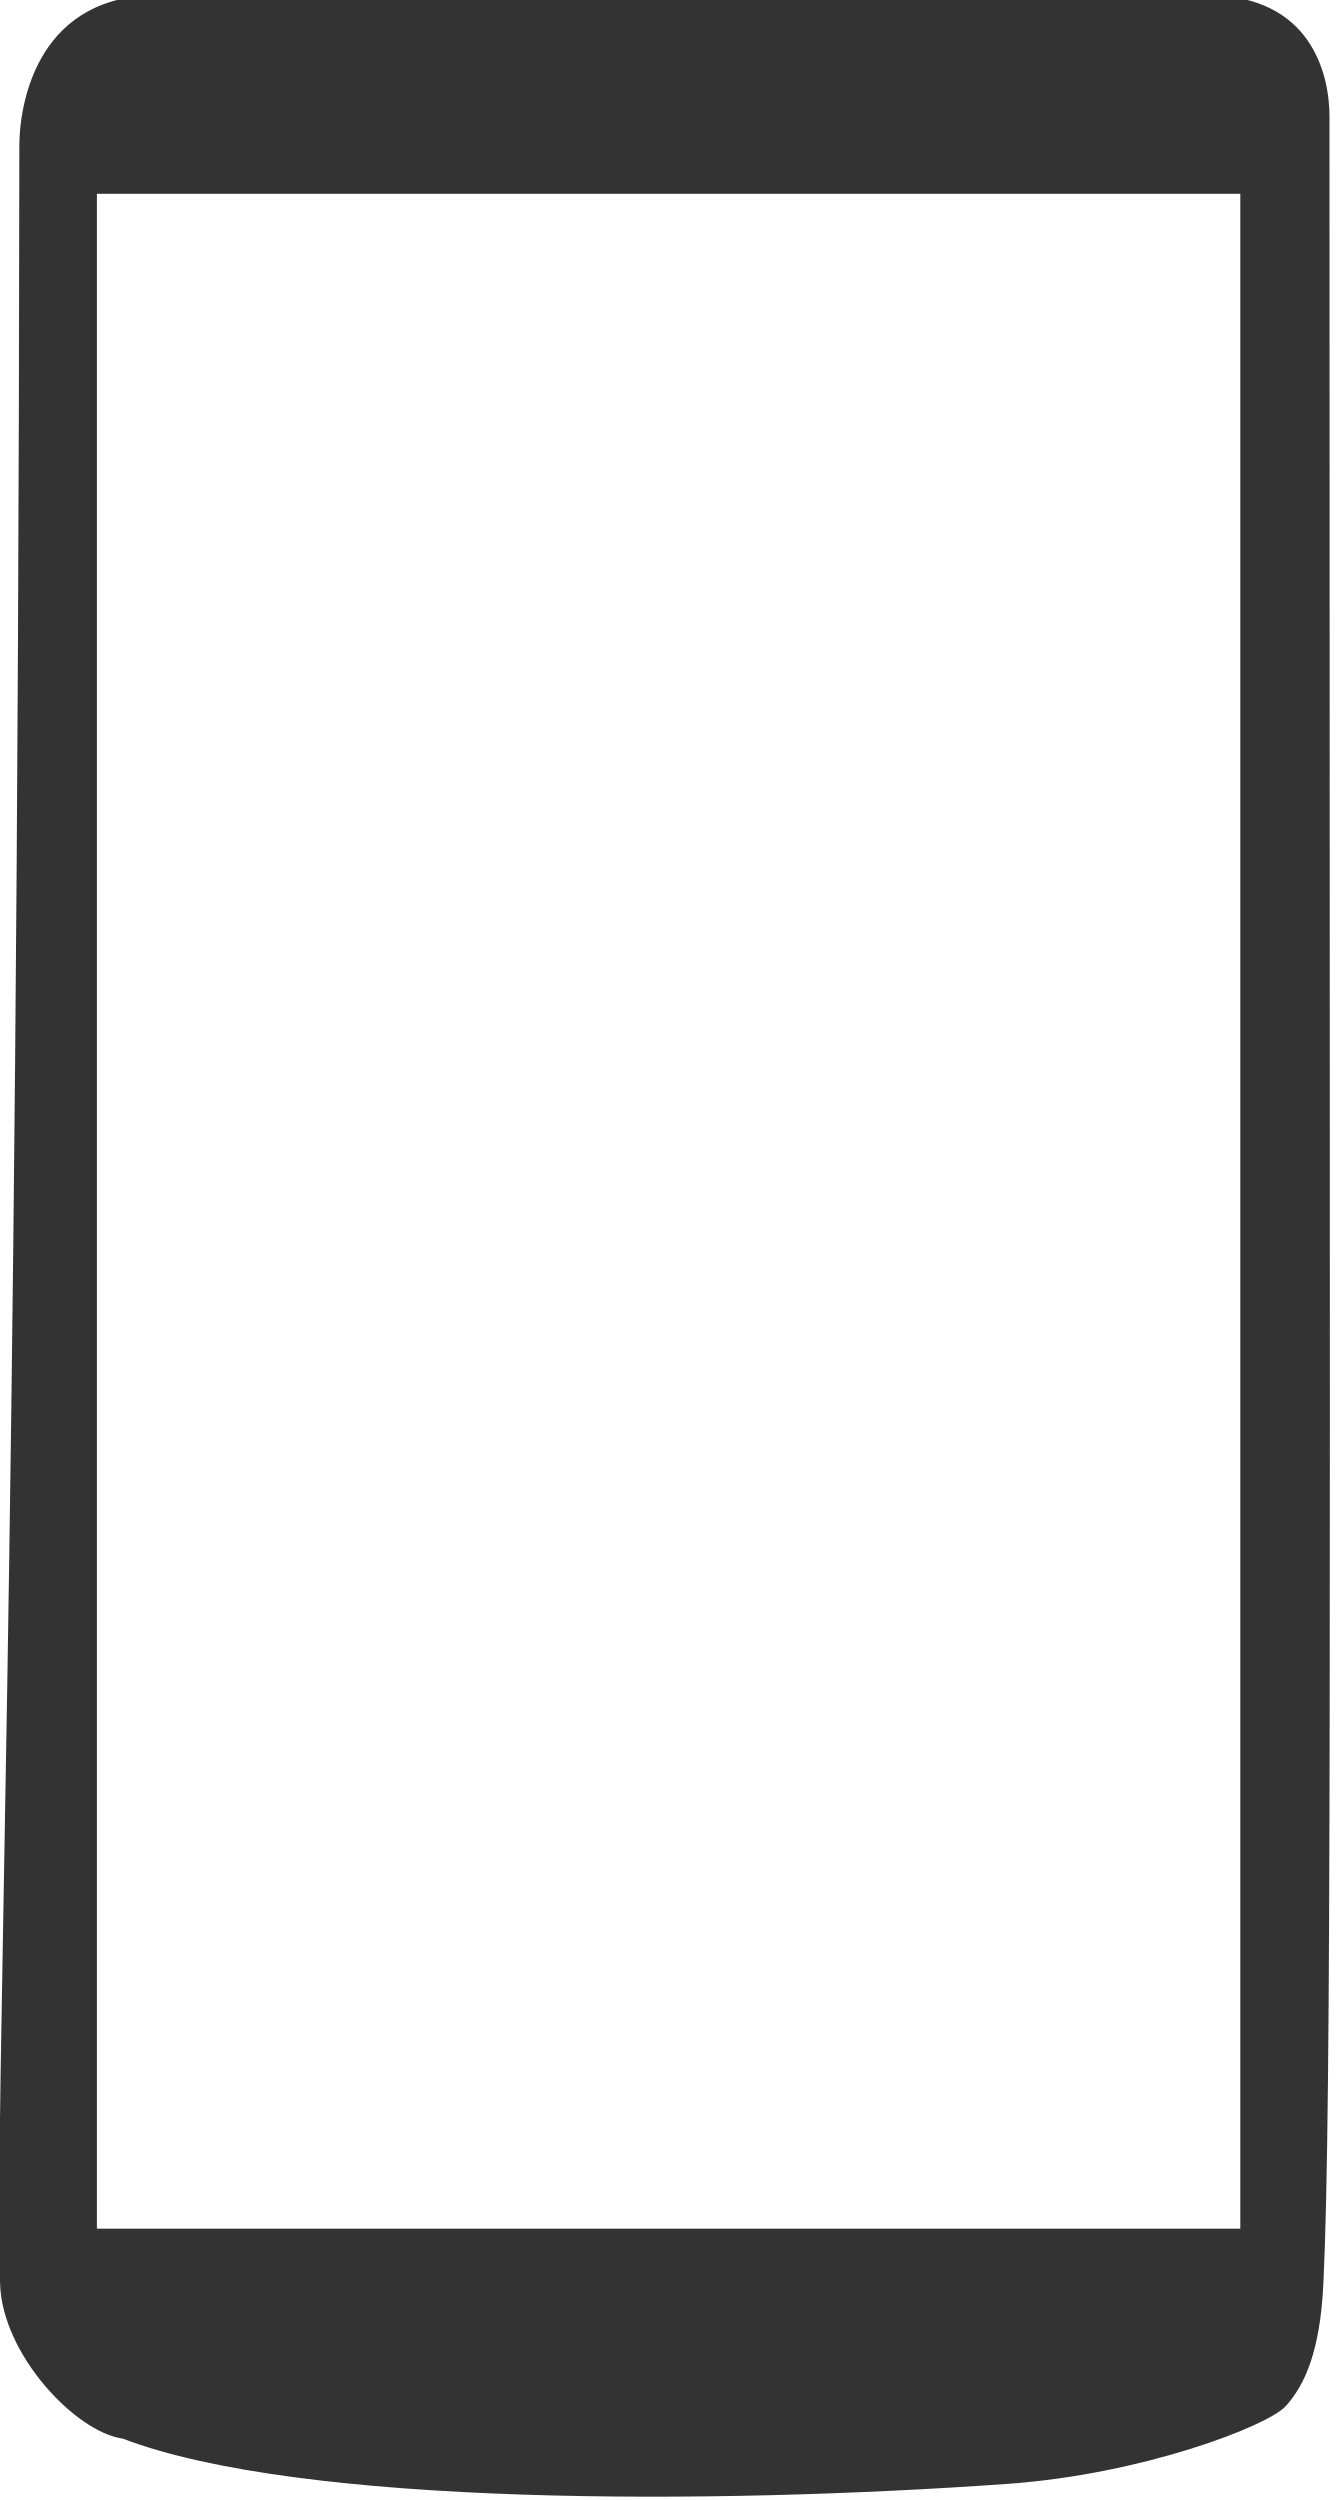
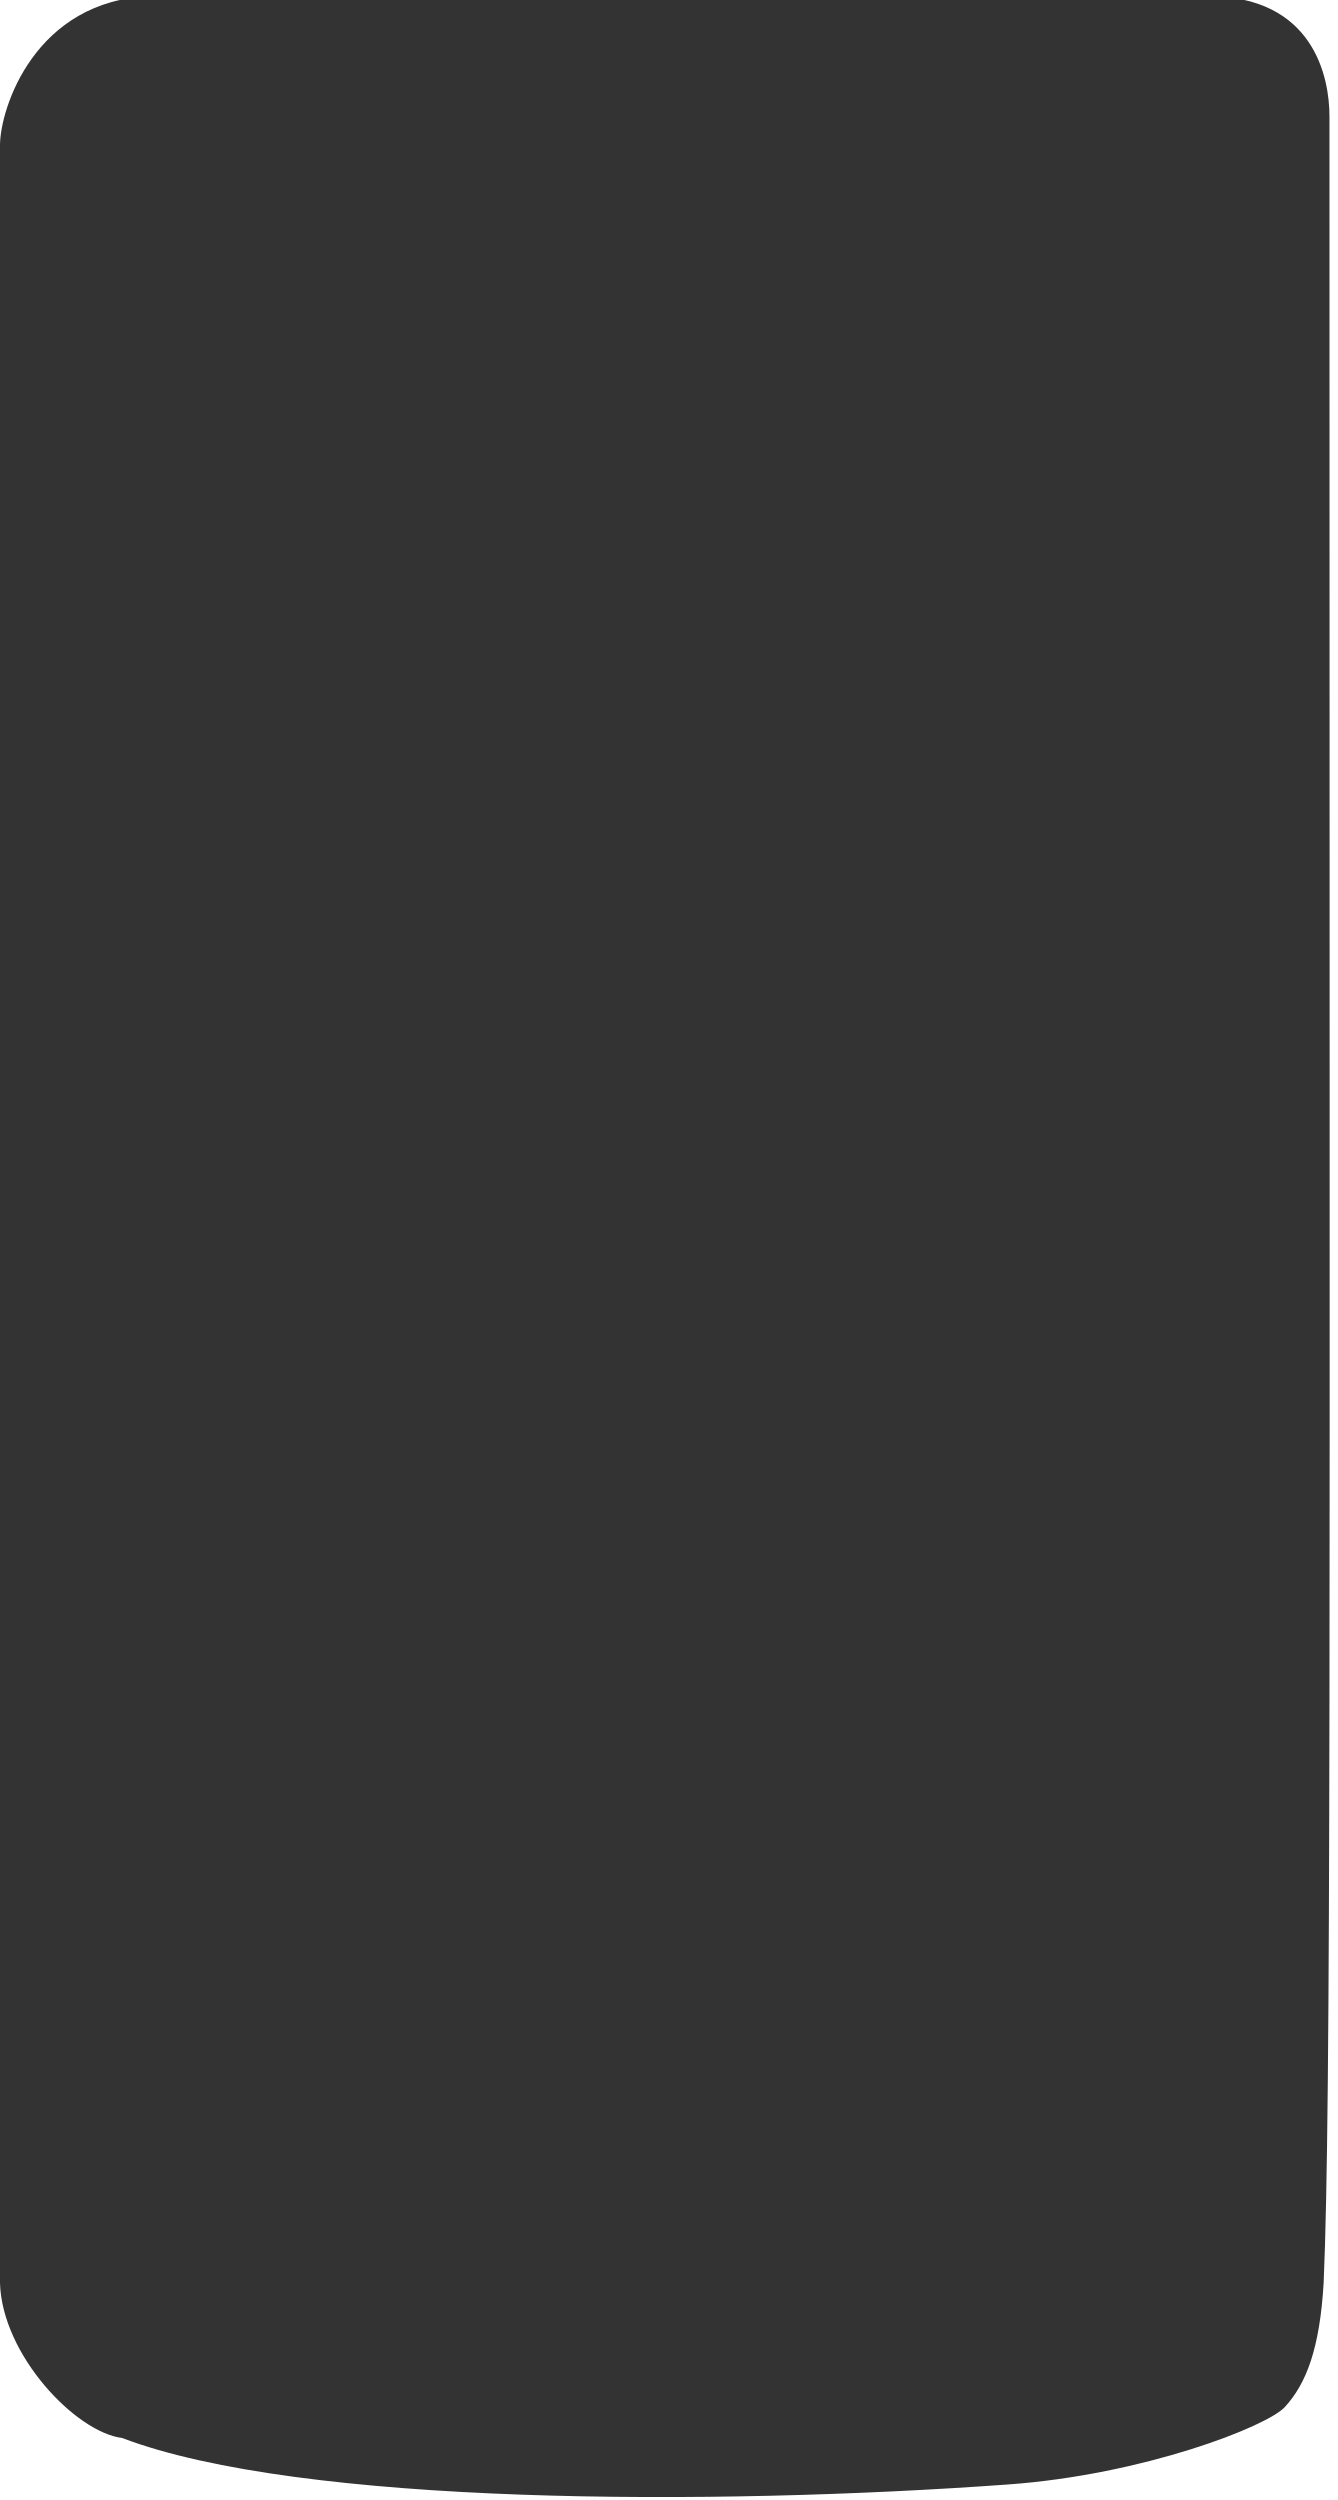
- <svg xmlns="http://www.w3.org/2000/svg" id="Untitled-Page%201" viewBox="0 0 69 129" style="background-color:#ffffff00" version="1.1" xml:space="preserve" x="0px" y="0px" width="69px" height="129px">
+ <svg xmlns="http://www.w3.org/2000/svg" viewBox="0 0 69 129" style="background-color:#ffffff00" version="1.1" xml:space="preserve" x="0px" y="0px" width="100%" height="100%">
  <g id="Layer%201">
-     <path id="CEL" d="M 5 10 L 64 10 L 64 115 L 5 115 L 5 10 ZM 68.601 6 C 68.601 3.954 67.75 -0.249 62.25 -0.249 L 33.152 -0.238 C 27.575 -0.238 17.476 -0.624 7.75 -0.238 C 1.75 0 0.999 5.617 0.998 7.5 C 0.938 82.588 -0.274 107.653 0.004 117.833 C 0.104 121.481 3.896 125.493 6.333 125.833 C 15.5 129.333 36.79 129.253 52 128.167 C 59 127.667 65.408 125.177 66.333 124.167 C 67.366 123.04 68.124 121.236 68.286 117.842 C 68.73 108.546 68.608 83.853 68.601 6 Z" fill="#333333" />
+     <path id="CEL" d="M 5 115 L 5 115 ZM 68.6 6 C 68.6 4 67.8 -0.2 62.3 -0.2 C 62.3 -0.2 17.5 -0.6 7.8 -0.2 C 1.8 0 0 5.6 0 7.5 C -0.1 82.6 -0.3 107.7 0 117.8 C 0.1 121.5 3.9 125.5 6.3 125.8 C 15.5 129.3 36.8 129.3 52 128.2 C 59 127.7 65.4 125.2 66.3 124.2 C 67.4 123 68.1 121.2 68.3 117.8 C 68.7 108.5 68.6 83.9 68.6 6 Z" fill="#333333" />
  </g>
</svg>
